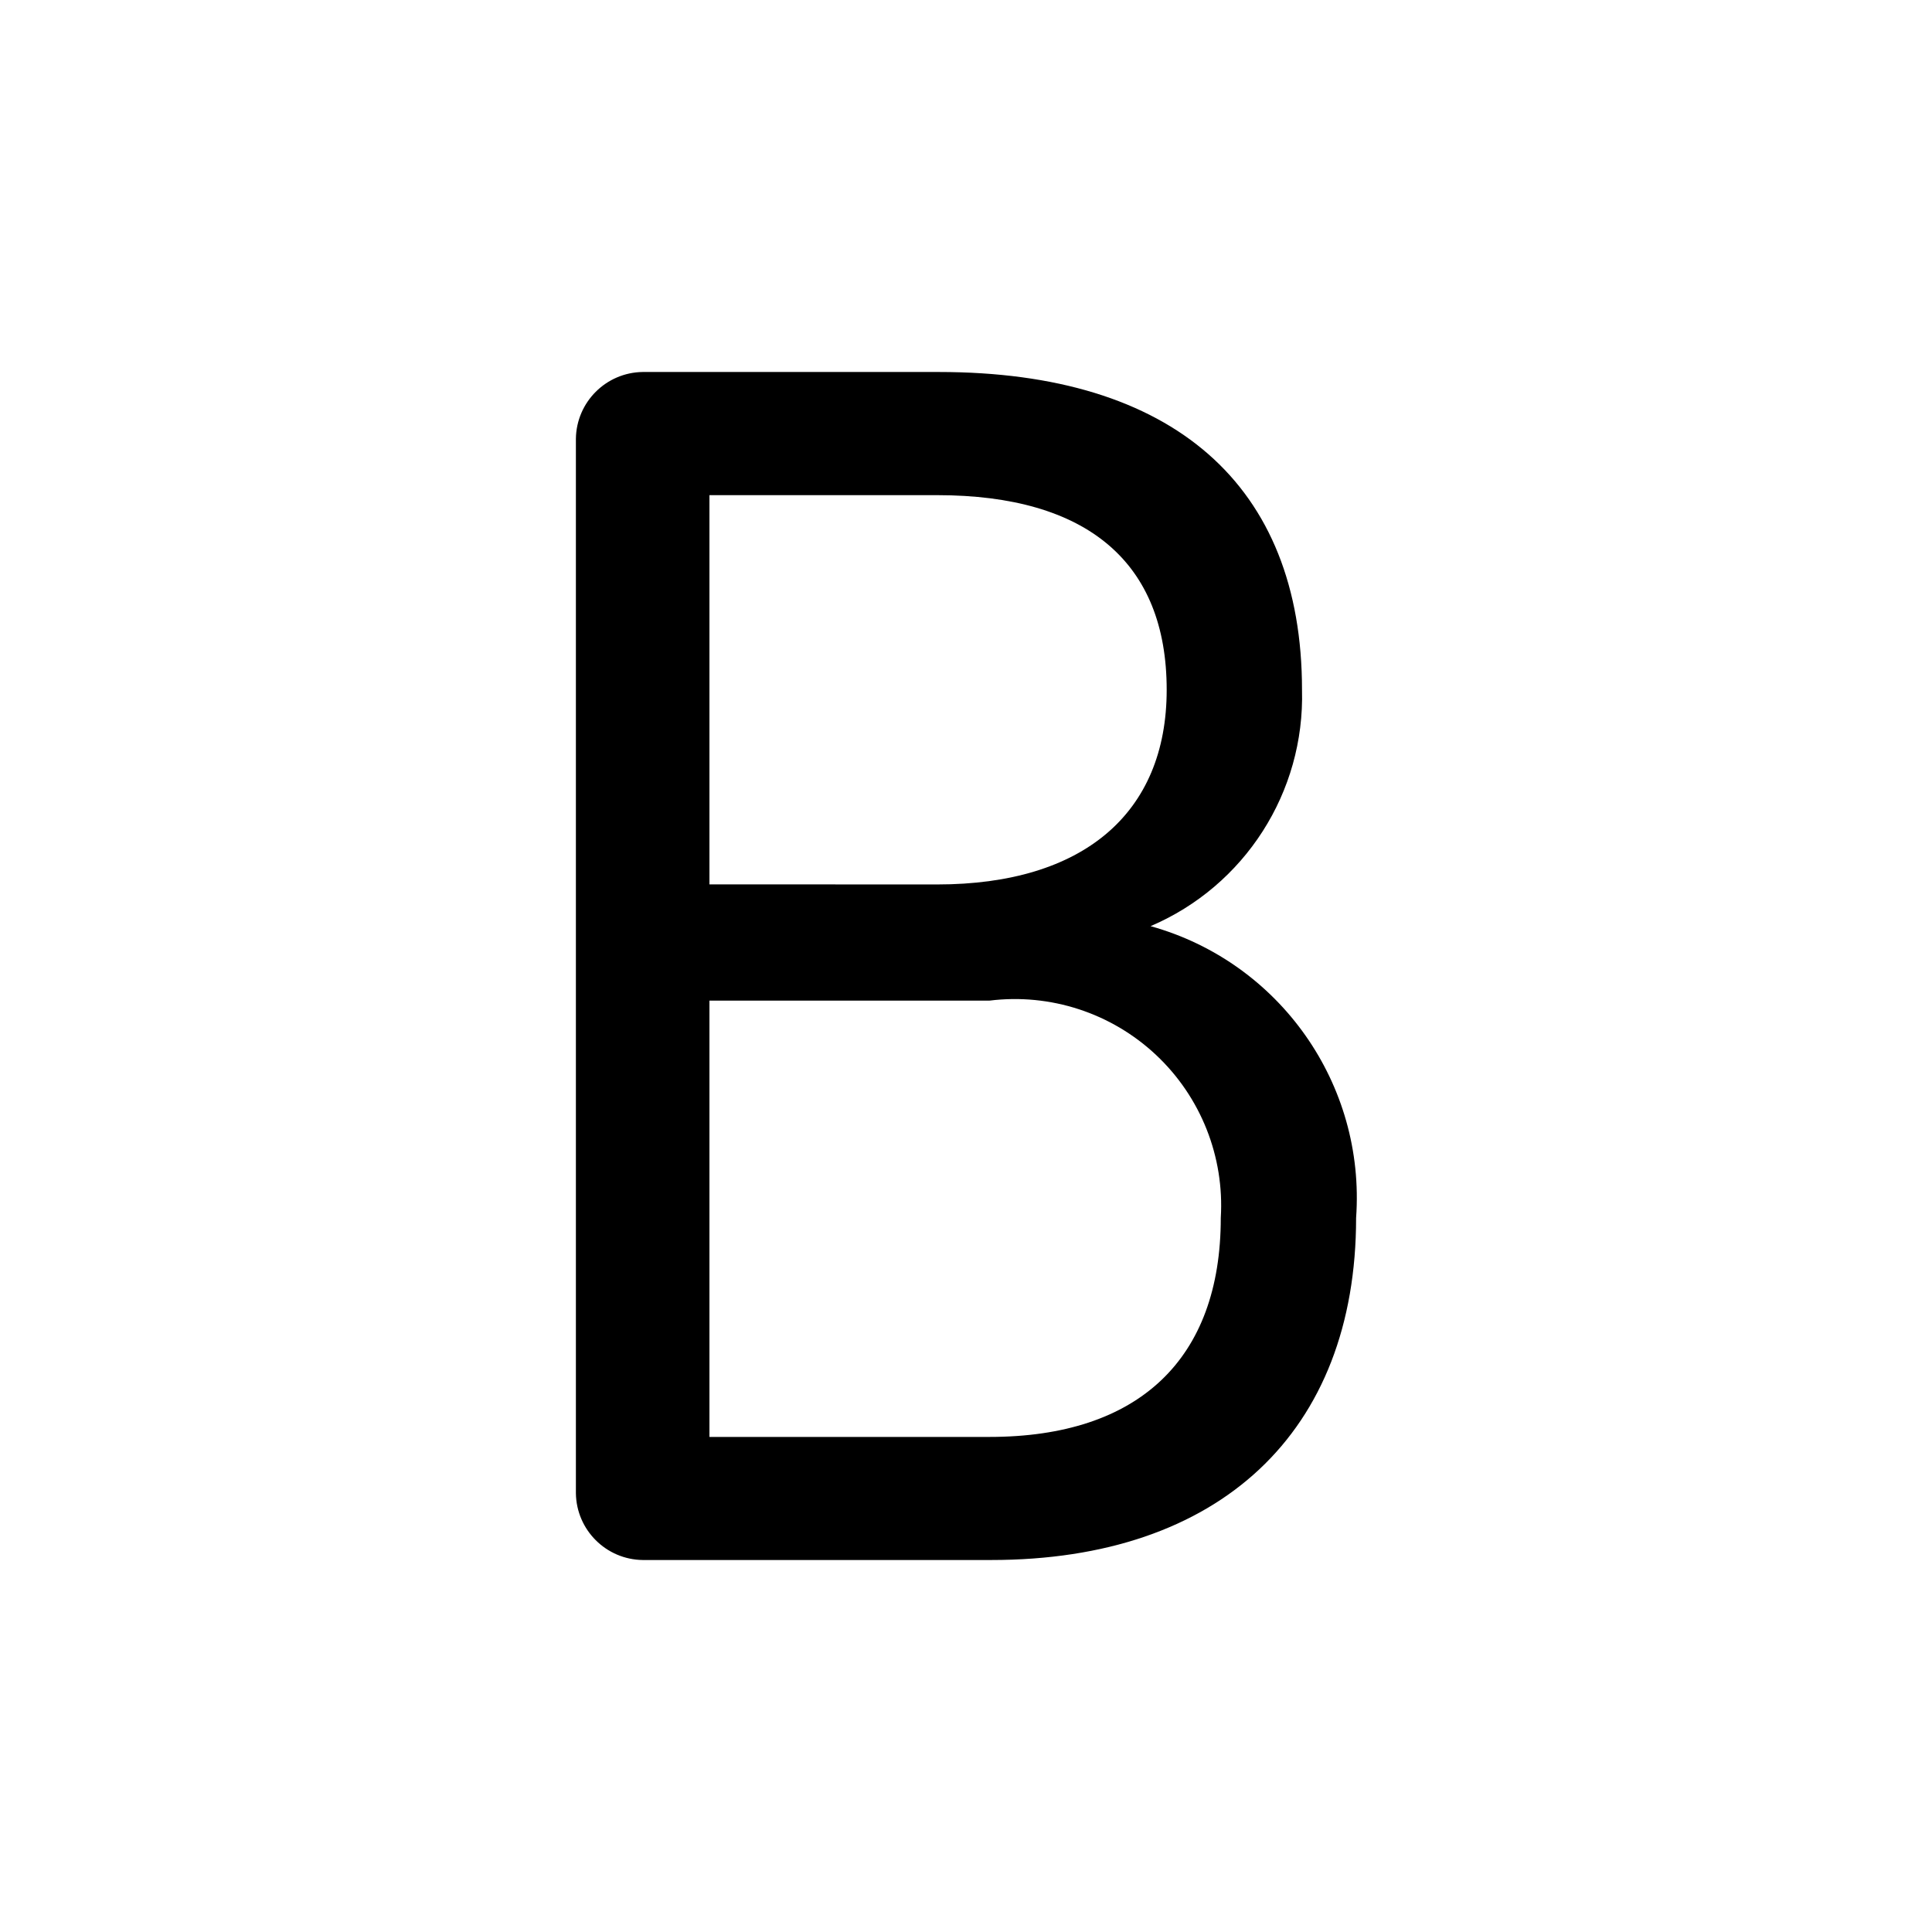
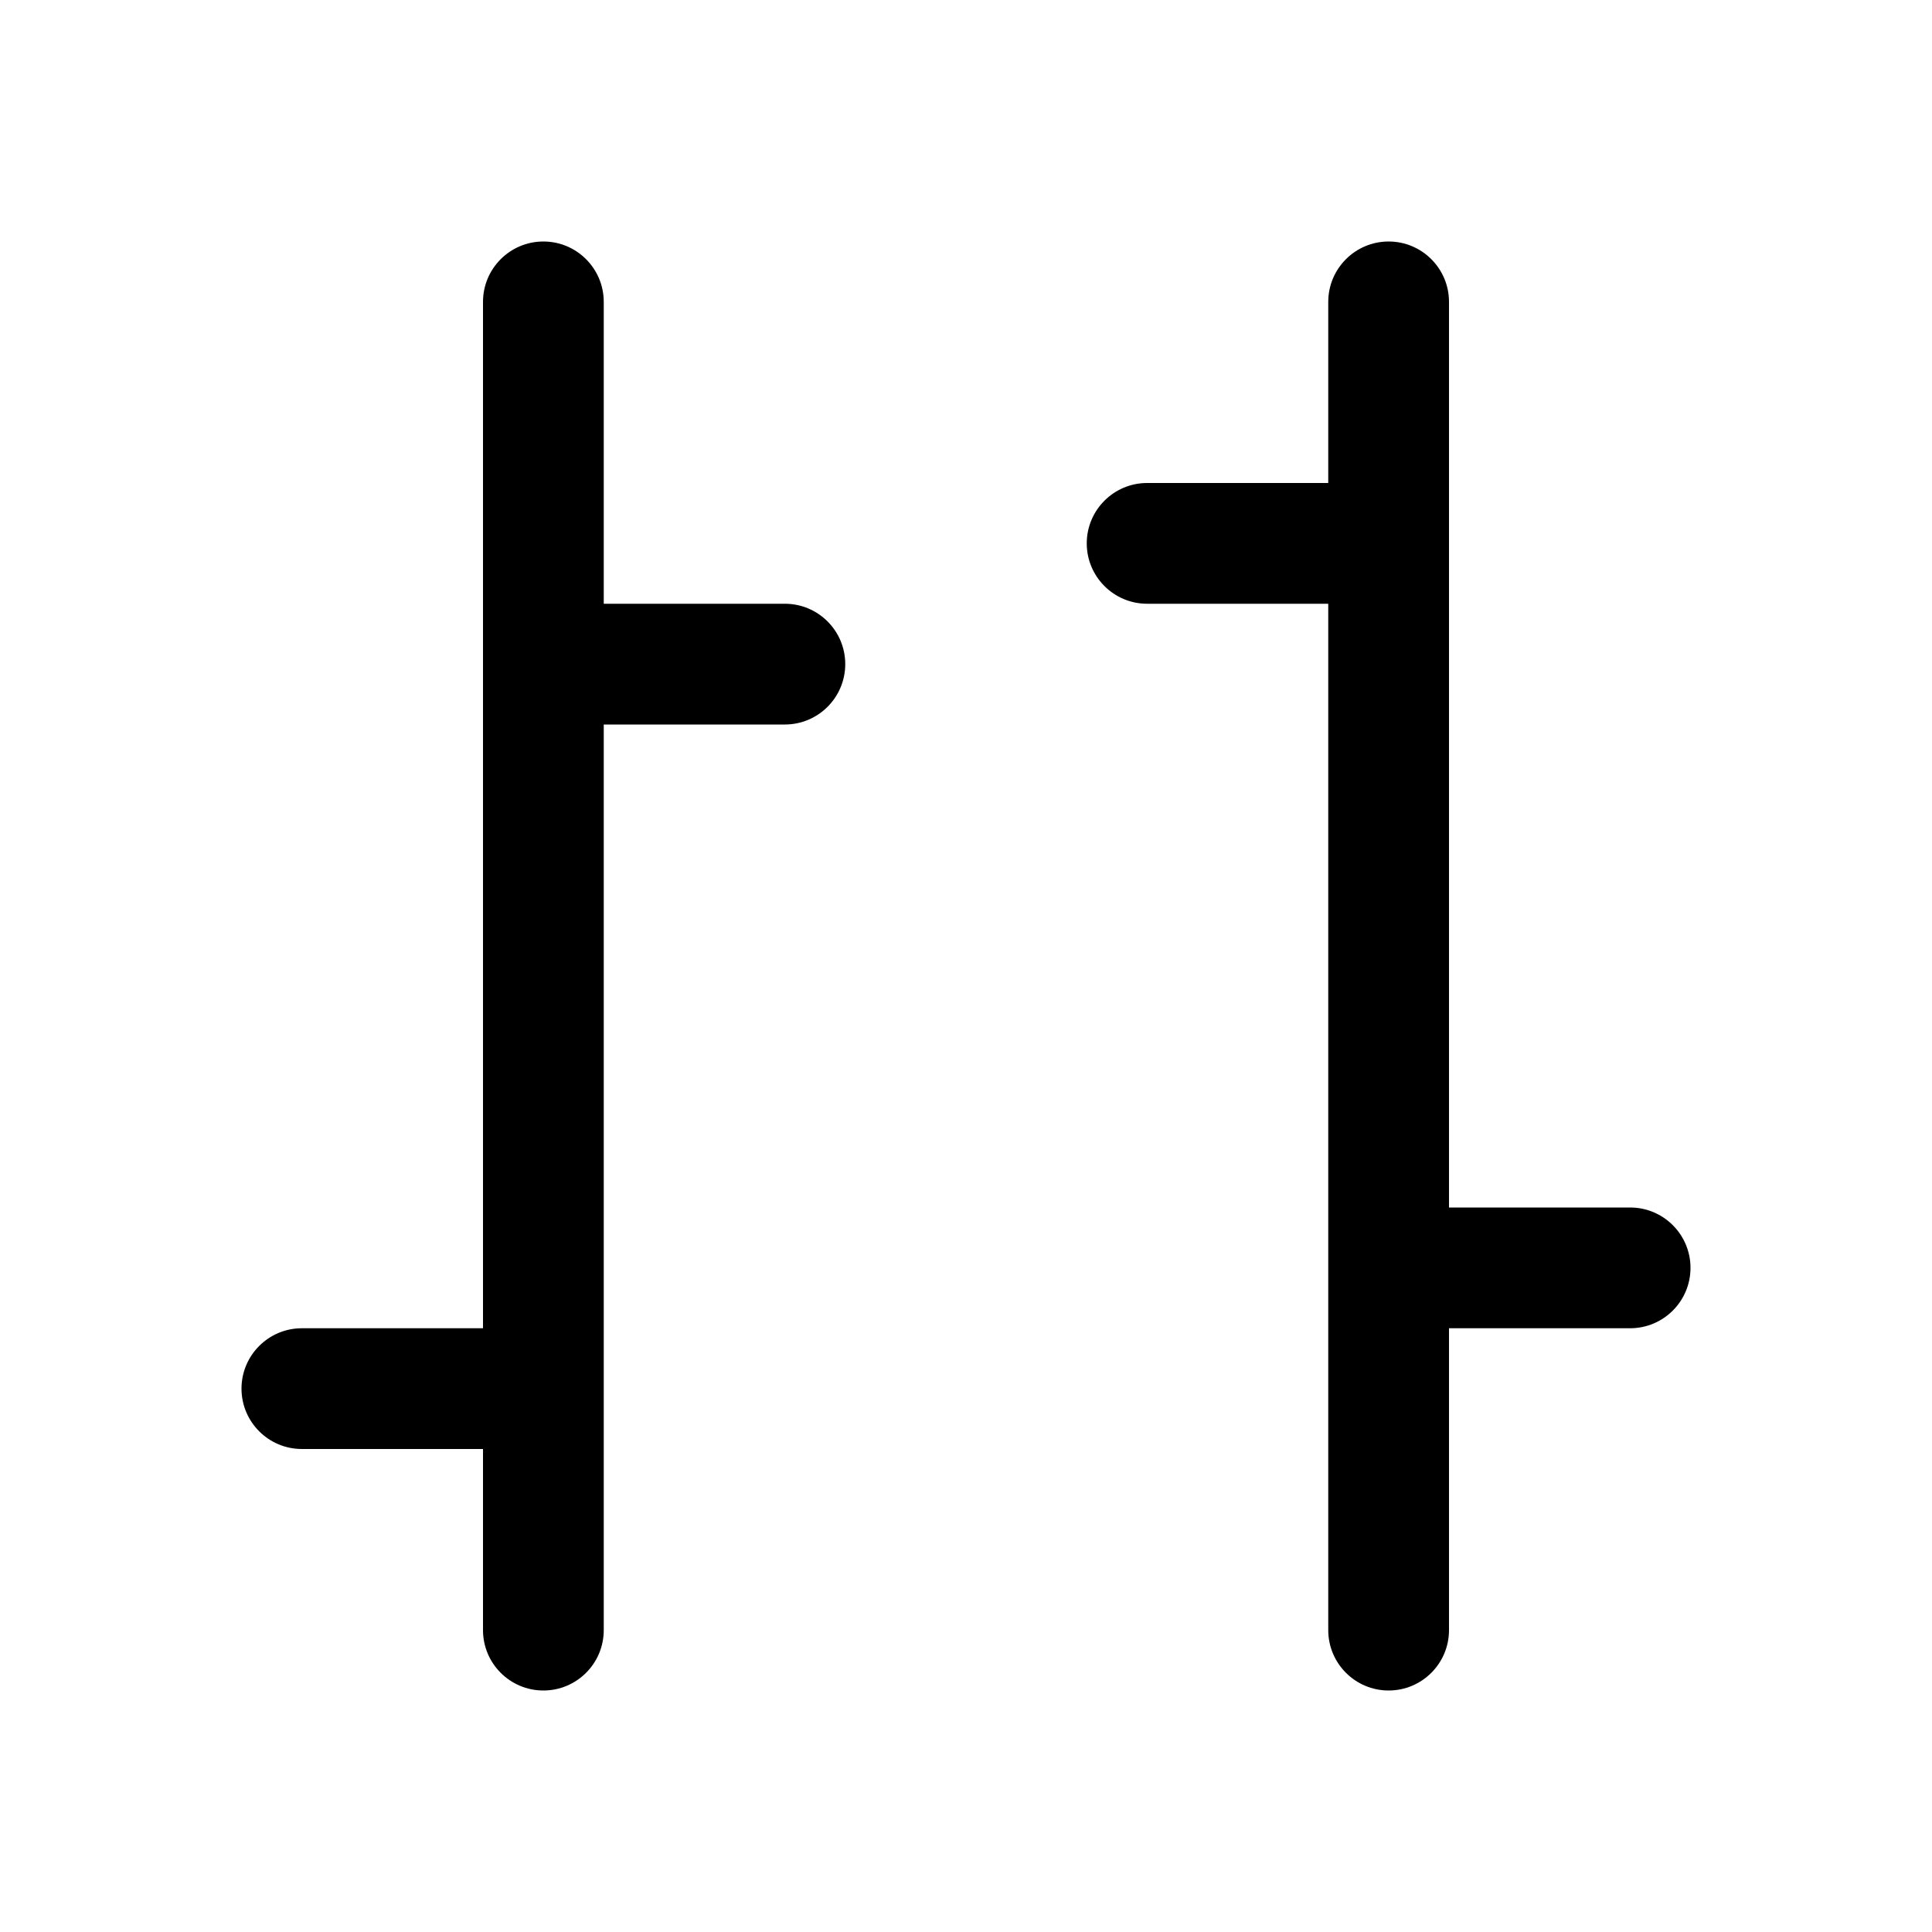
- <svg xmlns="http://www.w3.org/2000/svg" id="Camada_1" data-name="Camada 1" viewBox="0 0 24 24">
-   <path d="M14.293,11.505a3.1,3.1,0,0,0,1.881-2.936c0-2.545-1.602-3.948-4.511-3.948H7.984a.841.841,0,0,0-.83.83V18.549a.841.841,0,0,0,.83.83h4.33c2.838,0,4.532-1.589,4.532-4.25A3.503,3.503,0,0,0,14.293,11.505Zm.872,3.624c0,1.755-1.02,2.721-2.873,2.721H8.813v-5.42h3.479A2.563,2.563,0,0,1,15.165,15.129ZM8.813,10.986V6.151h2.829c1.865,0,2.851.836,2.851,2.418,0,1.536-1.039,2.418-2.851,2.418Z" />
+ <svg xmlns="http://www.w3.org/2000/svg" width="32" height="32" viewBox="0 0 32 32">
+   <path fill-rule="evenodd" clip-rule="evenodd" d="M10 5C10 4.448 9.552 4 9 4C8.448 4 8 4.448 8 5V11V22H5C4.448 22 4 22.448 4 23C4 23.552 4.448 24 5 24H8V27C8 27.552 8.448 28 9 28C9.552 28 10 27.552 10 27V23V12H13C13.552 12 14 11.552 14 11C14 10.448 13.552 10 13 10H10V5ZM22 5C22 4.448 22.448 4 23 4C23.552 4 24 4.448 24 5V9V20H27C27.552 20 28 20.448 28 21C28 21.552 27.552 22 27 22H24V27C24 27.552 23.552 28 23 28C22.448 28 22 27.552 22 27V21V10H19C18.448 10 18 9.552 18 9C18 8.448 18.448 8 19 8H22V5Z" />
</svg>
